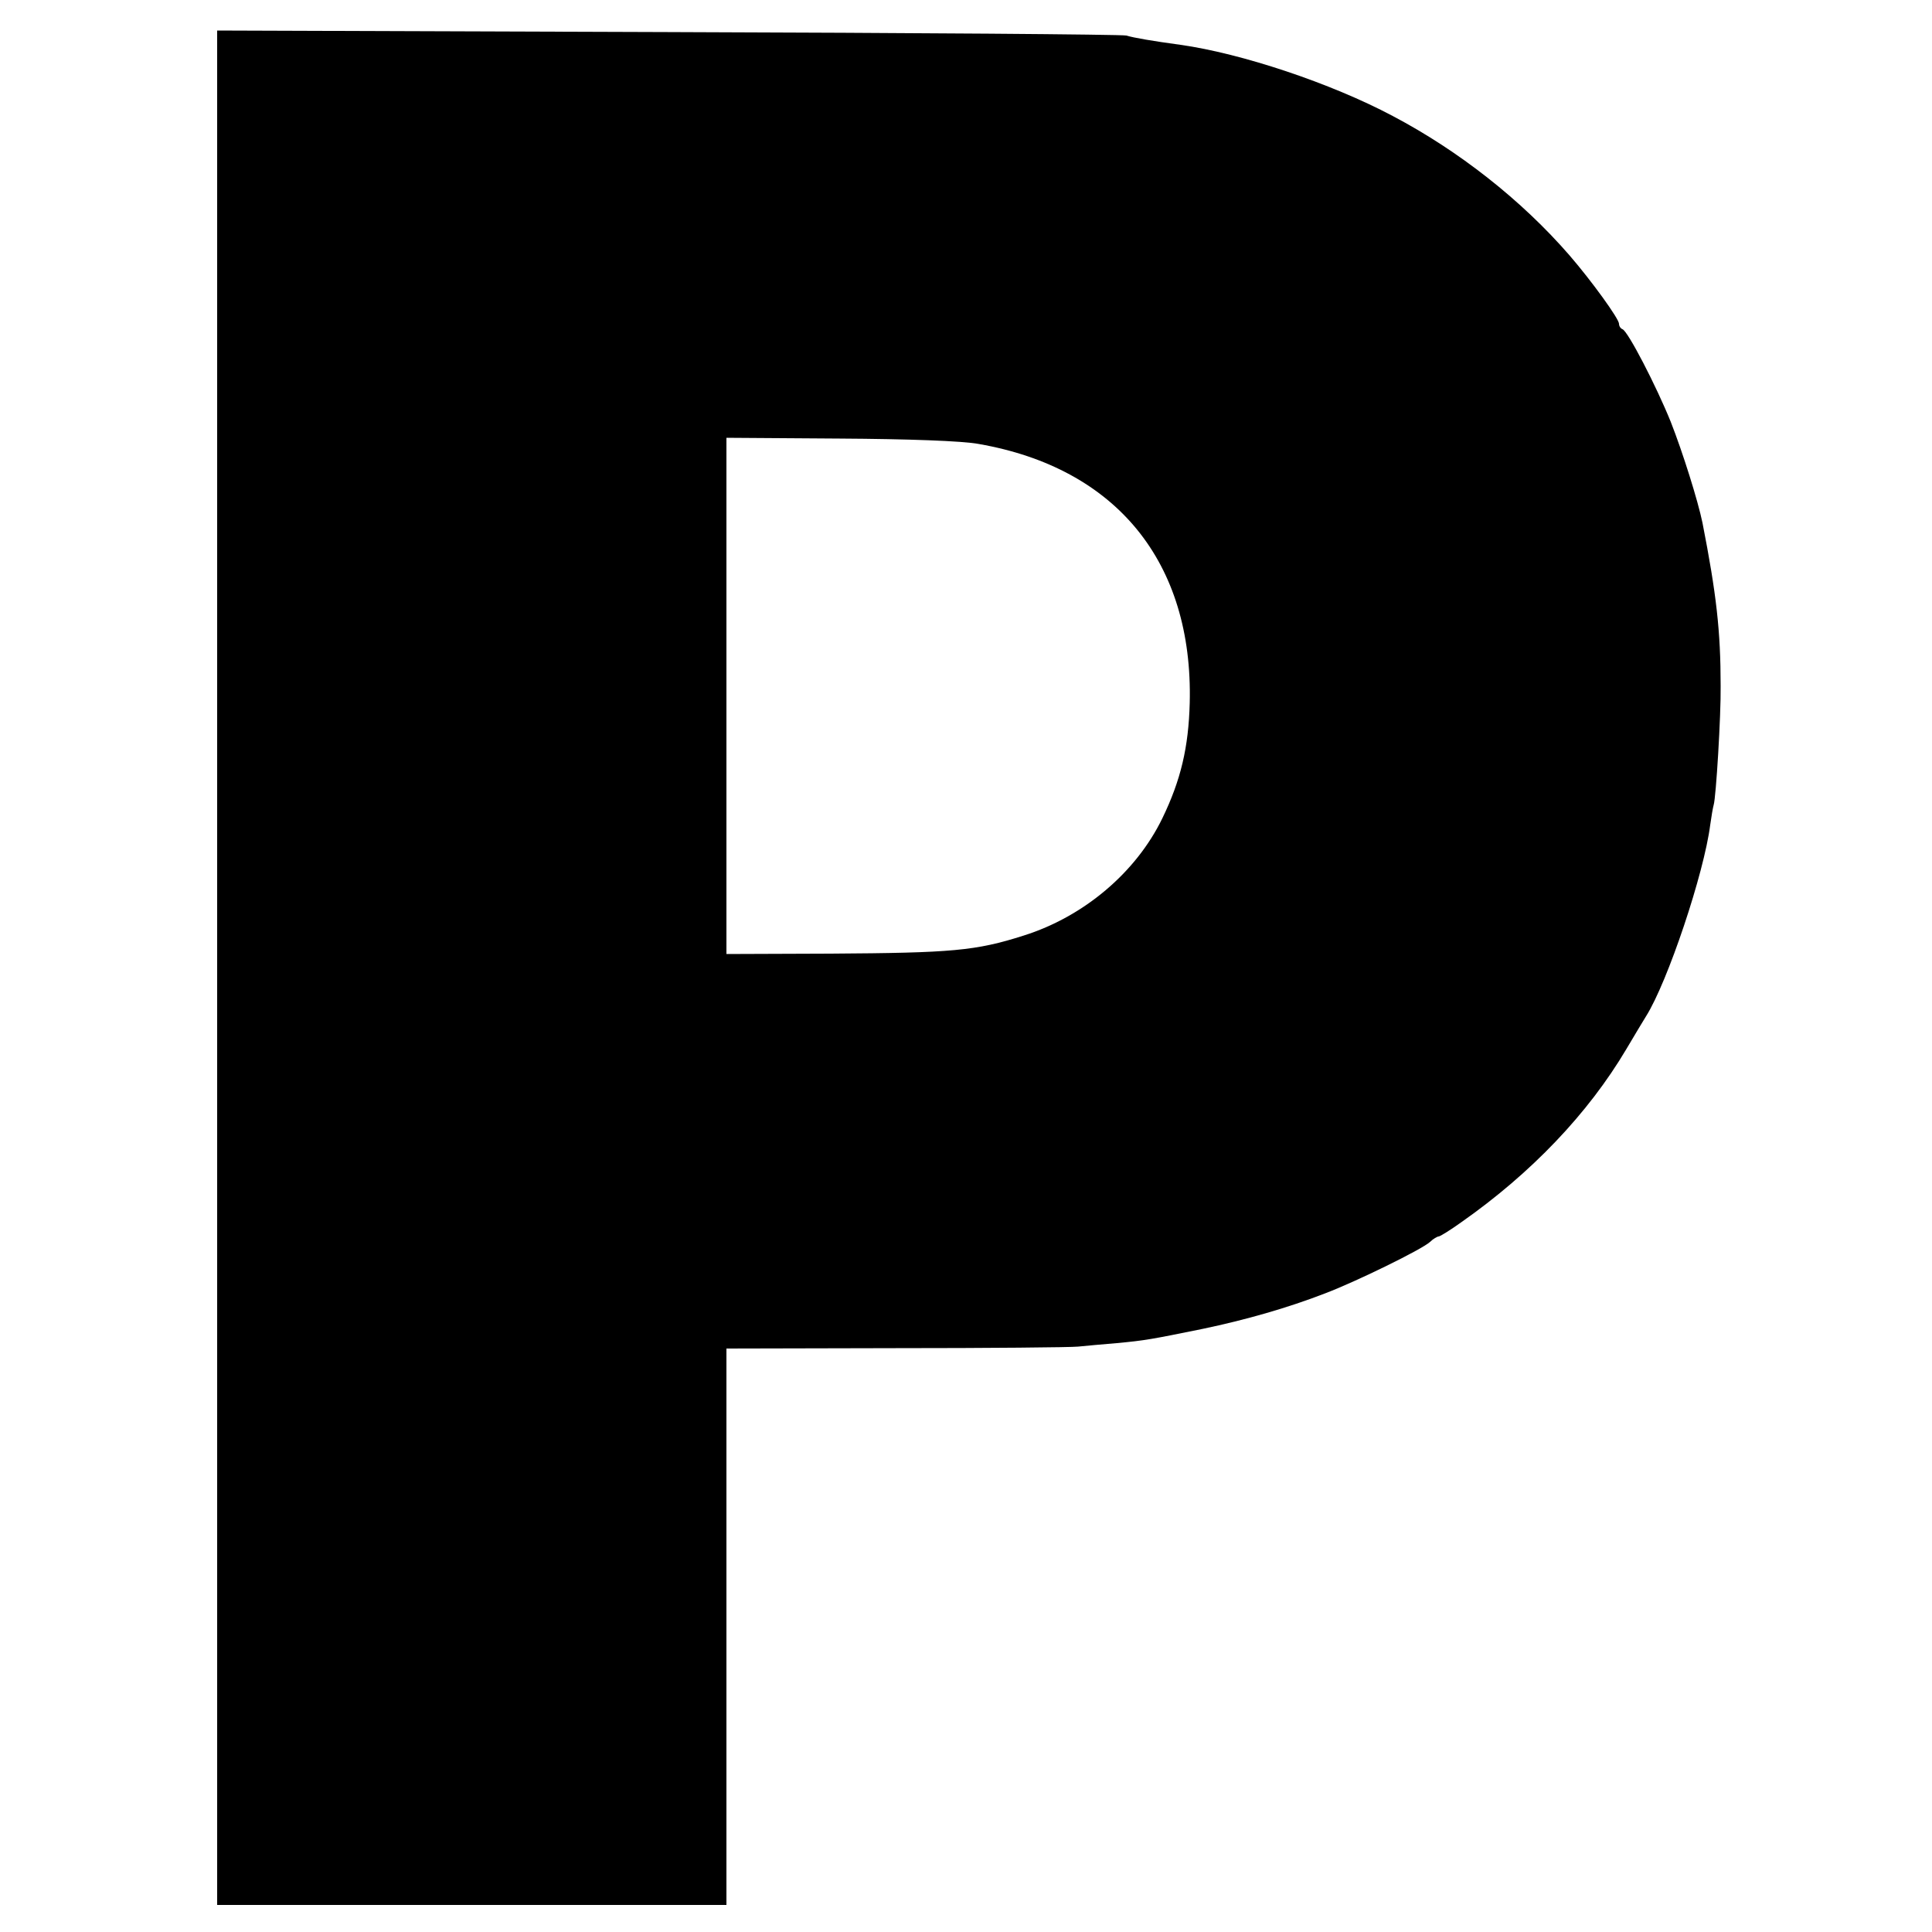
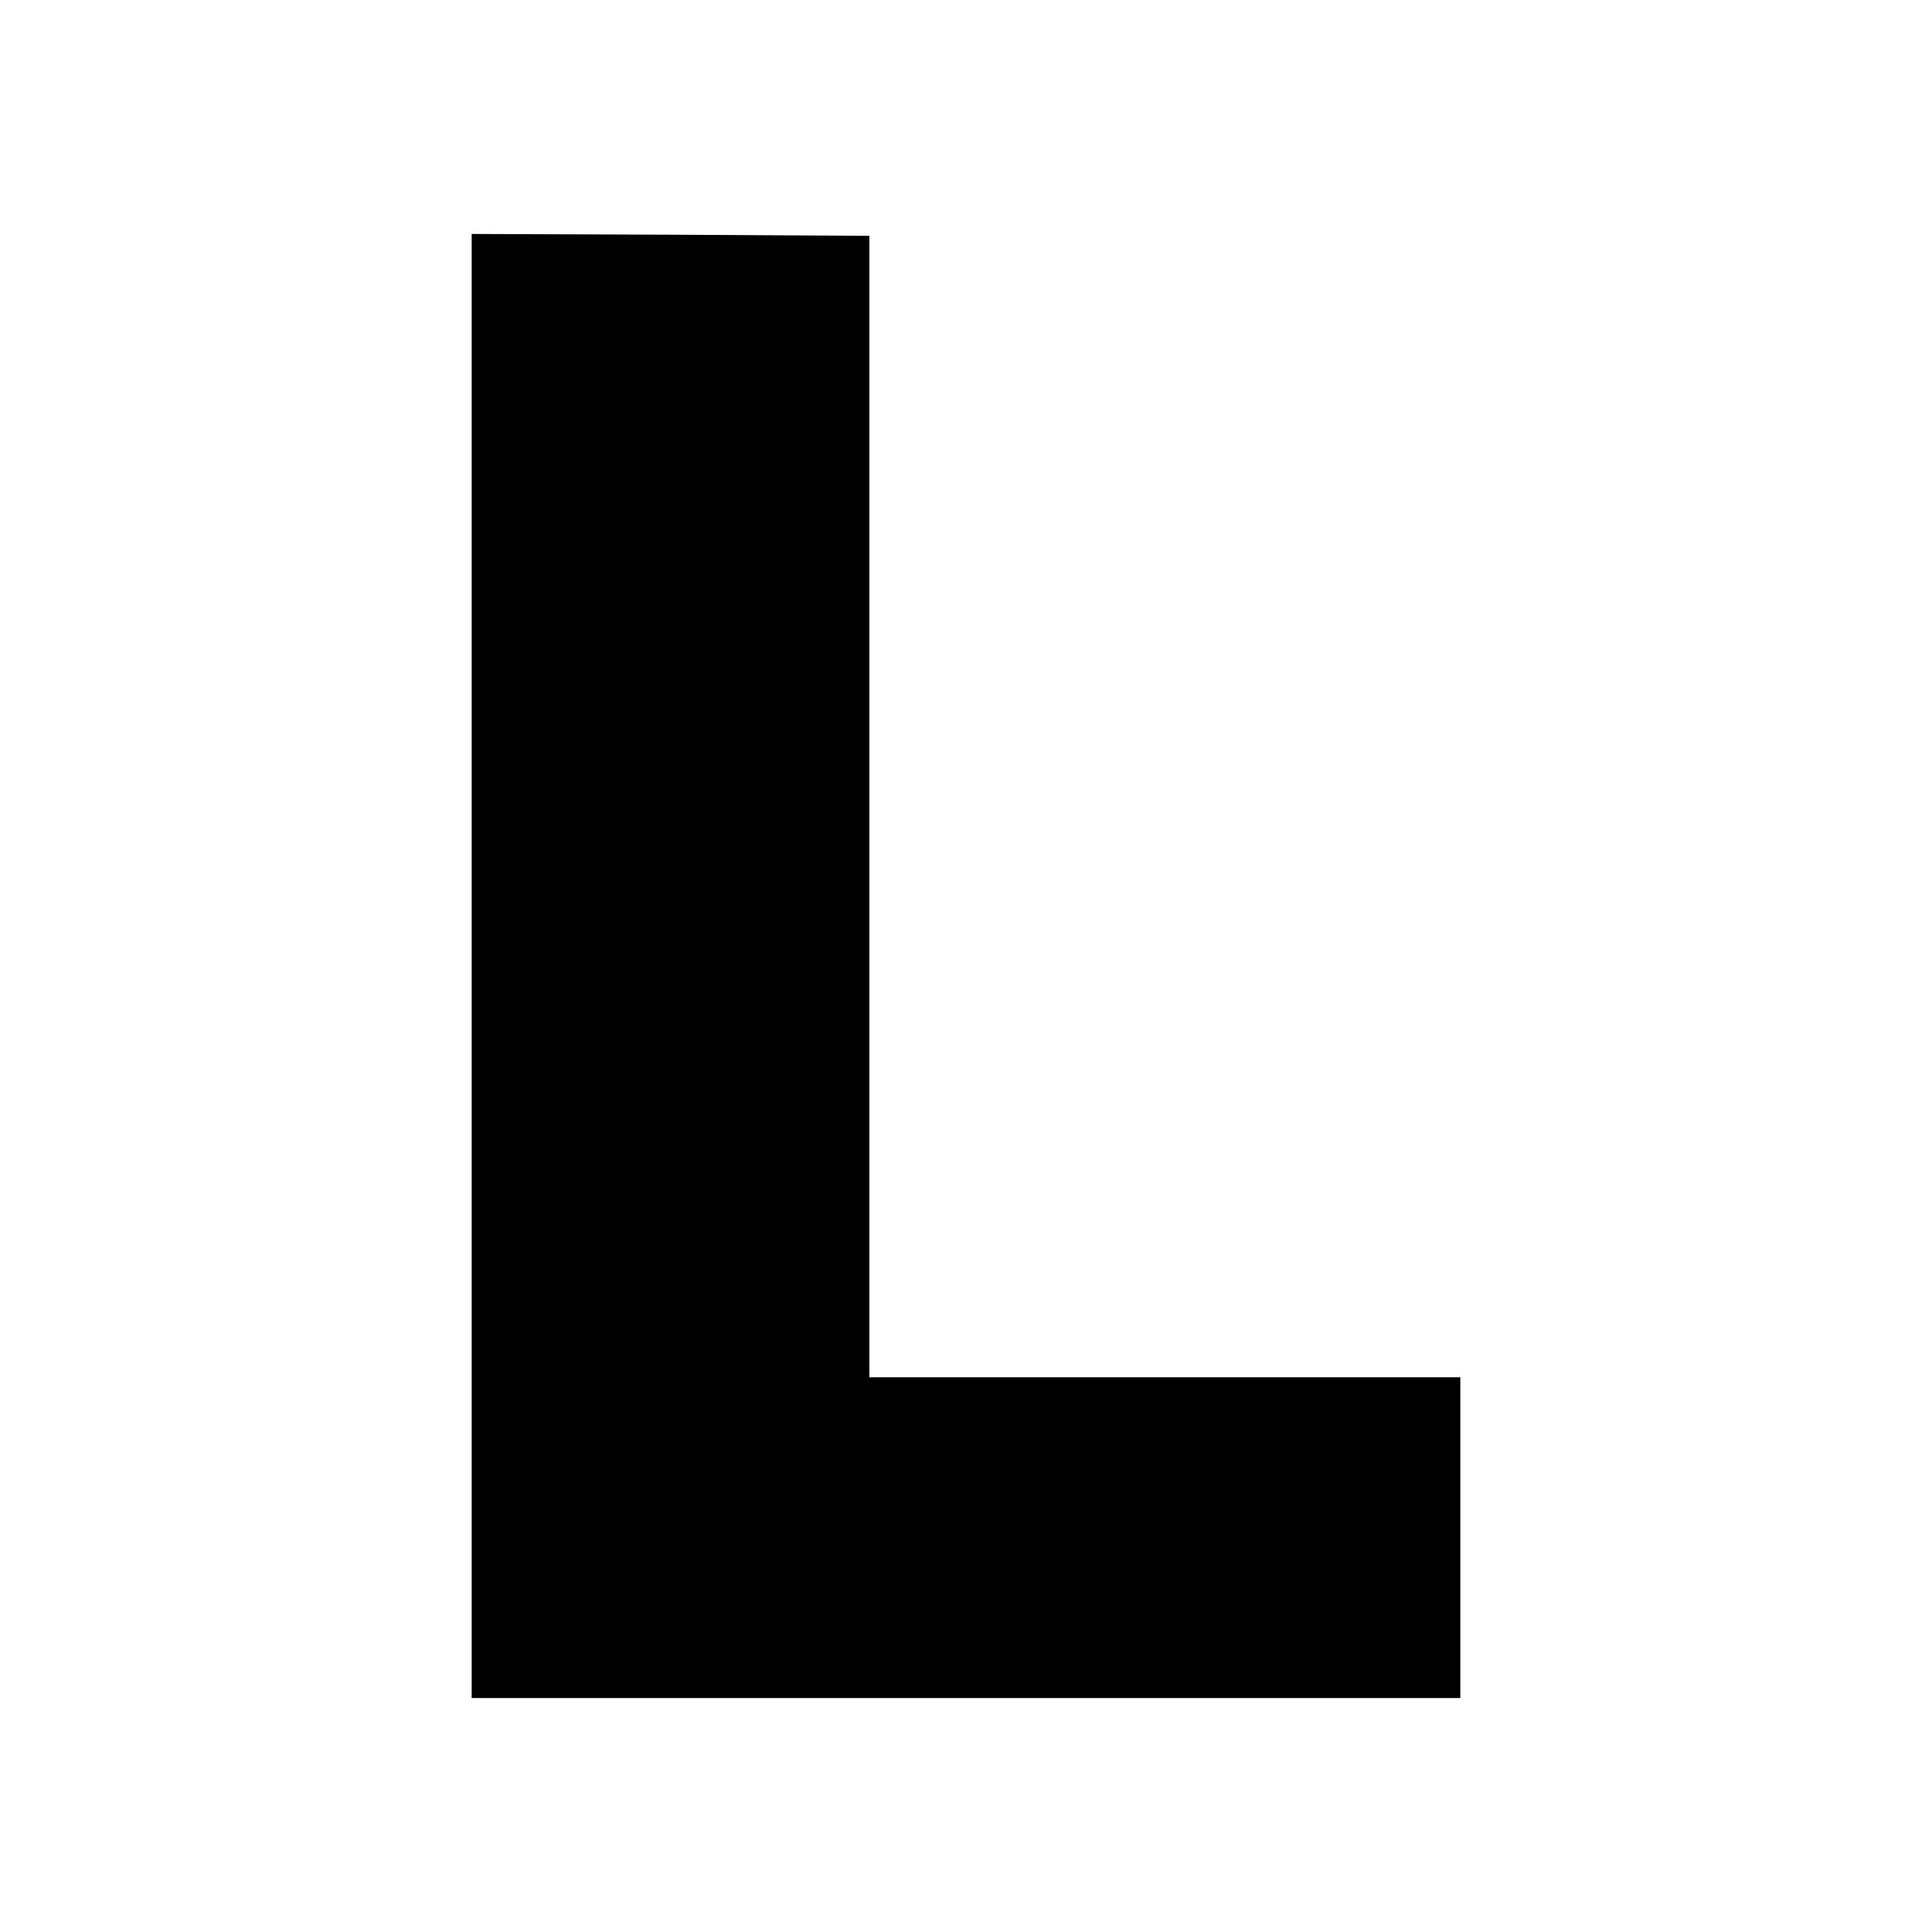
- <svg xmlns="http://www.w3.org/2000/svg" version="1" width="666.667" height="666.667" viewBox="0 0 500 500">
-   <path d="M56.2 250.5V493H188V349l43.8-.1c24 0 45.3-.2 47.2-.4 1.9-.2 6.4-.6 10-.9 7.5-.7 9-1 22.3-3.7 11-2.3 21.9-5.4 31.7-9.2 7.9-3 24.9-11.3 27.1-13.3.8-.8 1.9-1.4 2.2-1.4.4 0 3.1-1.7 5.9-3.7 18.1-12.7 32.8-28.1 42.7-44.8 2.3-3.9 4.6-7.7 5.1-8.5 5.6-8.9 15-37 16.6-49.5.3-2.2.7-4.5.9-5.2.6-1.9 1.9-23.1 1.8-30.8 0-14.2-1.1-23.8-4.7-42.2-1.2-5.8-5.1-18.2-8.2-26.1-3.8-9.4-11.1-23.5-12.5-24-.5-.2-.9-.8-.9-1.4 0-1.3-7.1-11.1-12.8-17.7C393.8 51.8 377.5 39 360.4 30c-16-8.5-39.2-16.2-54.9-18.4-7.3-1-12-1.8-14-2.4-1.1-.3-54.5-.7-118.7-.9L56.2 7.9v242.6zm197.1-135.6c35.6 6.2 55.5 30.6 54.6 67-.3 11.5-2.3 20-7.1 29.9-6.8 14-20.3 25.4-35.8 30.3-12.5 4-18.7 4.5-50 4.7l-27 .1V113.3l29.3.2c17.4.1 31.9.6 36 1.4z" />
+ <svg xmlns="http://www.w3.org/2000/svg" version="1.0" width="512pt" height="512pt" viewBox="0 0 512 512" preserveAspectRatio="xMidYMid meet">
+   <g transform="translate(0,512) scale(0.1,-0.1)" fill="#000000" stroke="none">
+     <path d="M1250 2560 l0 -1940 1310 0 1310 0 0 425 0 425 -783 0 -783 0 0 1513 0 1512 -527 3 -527 2 0 -1940z" />
+   </g>
</svg>
